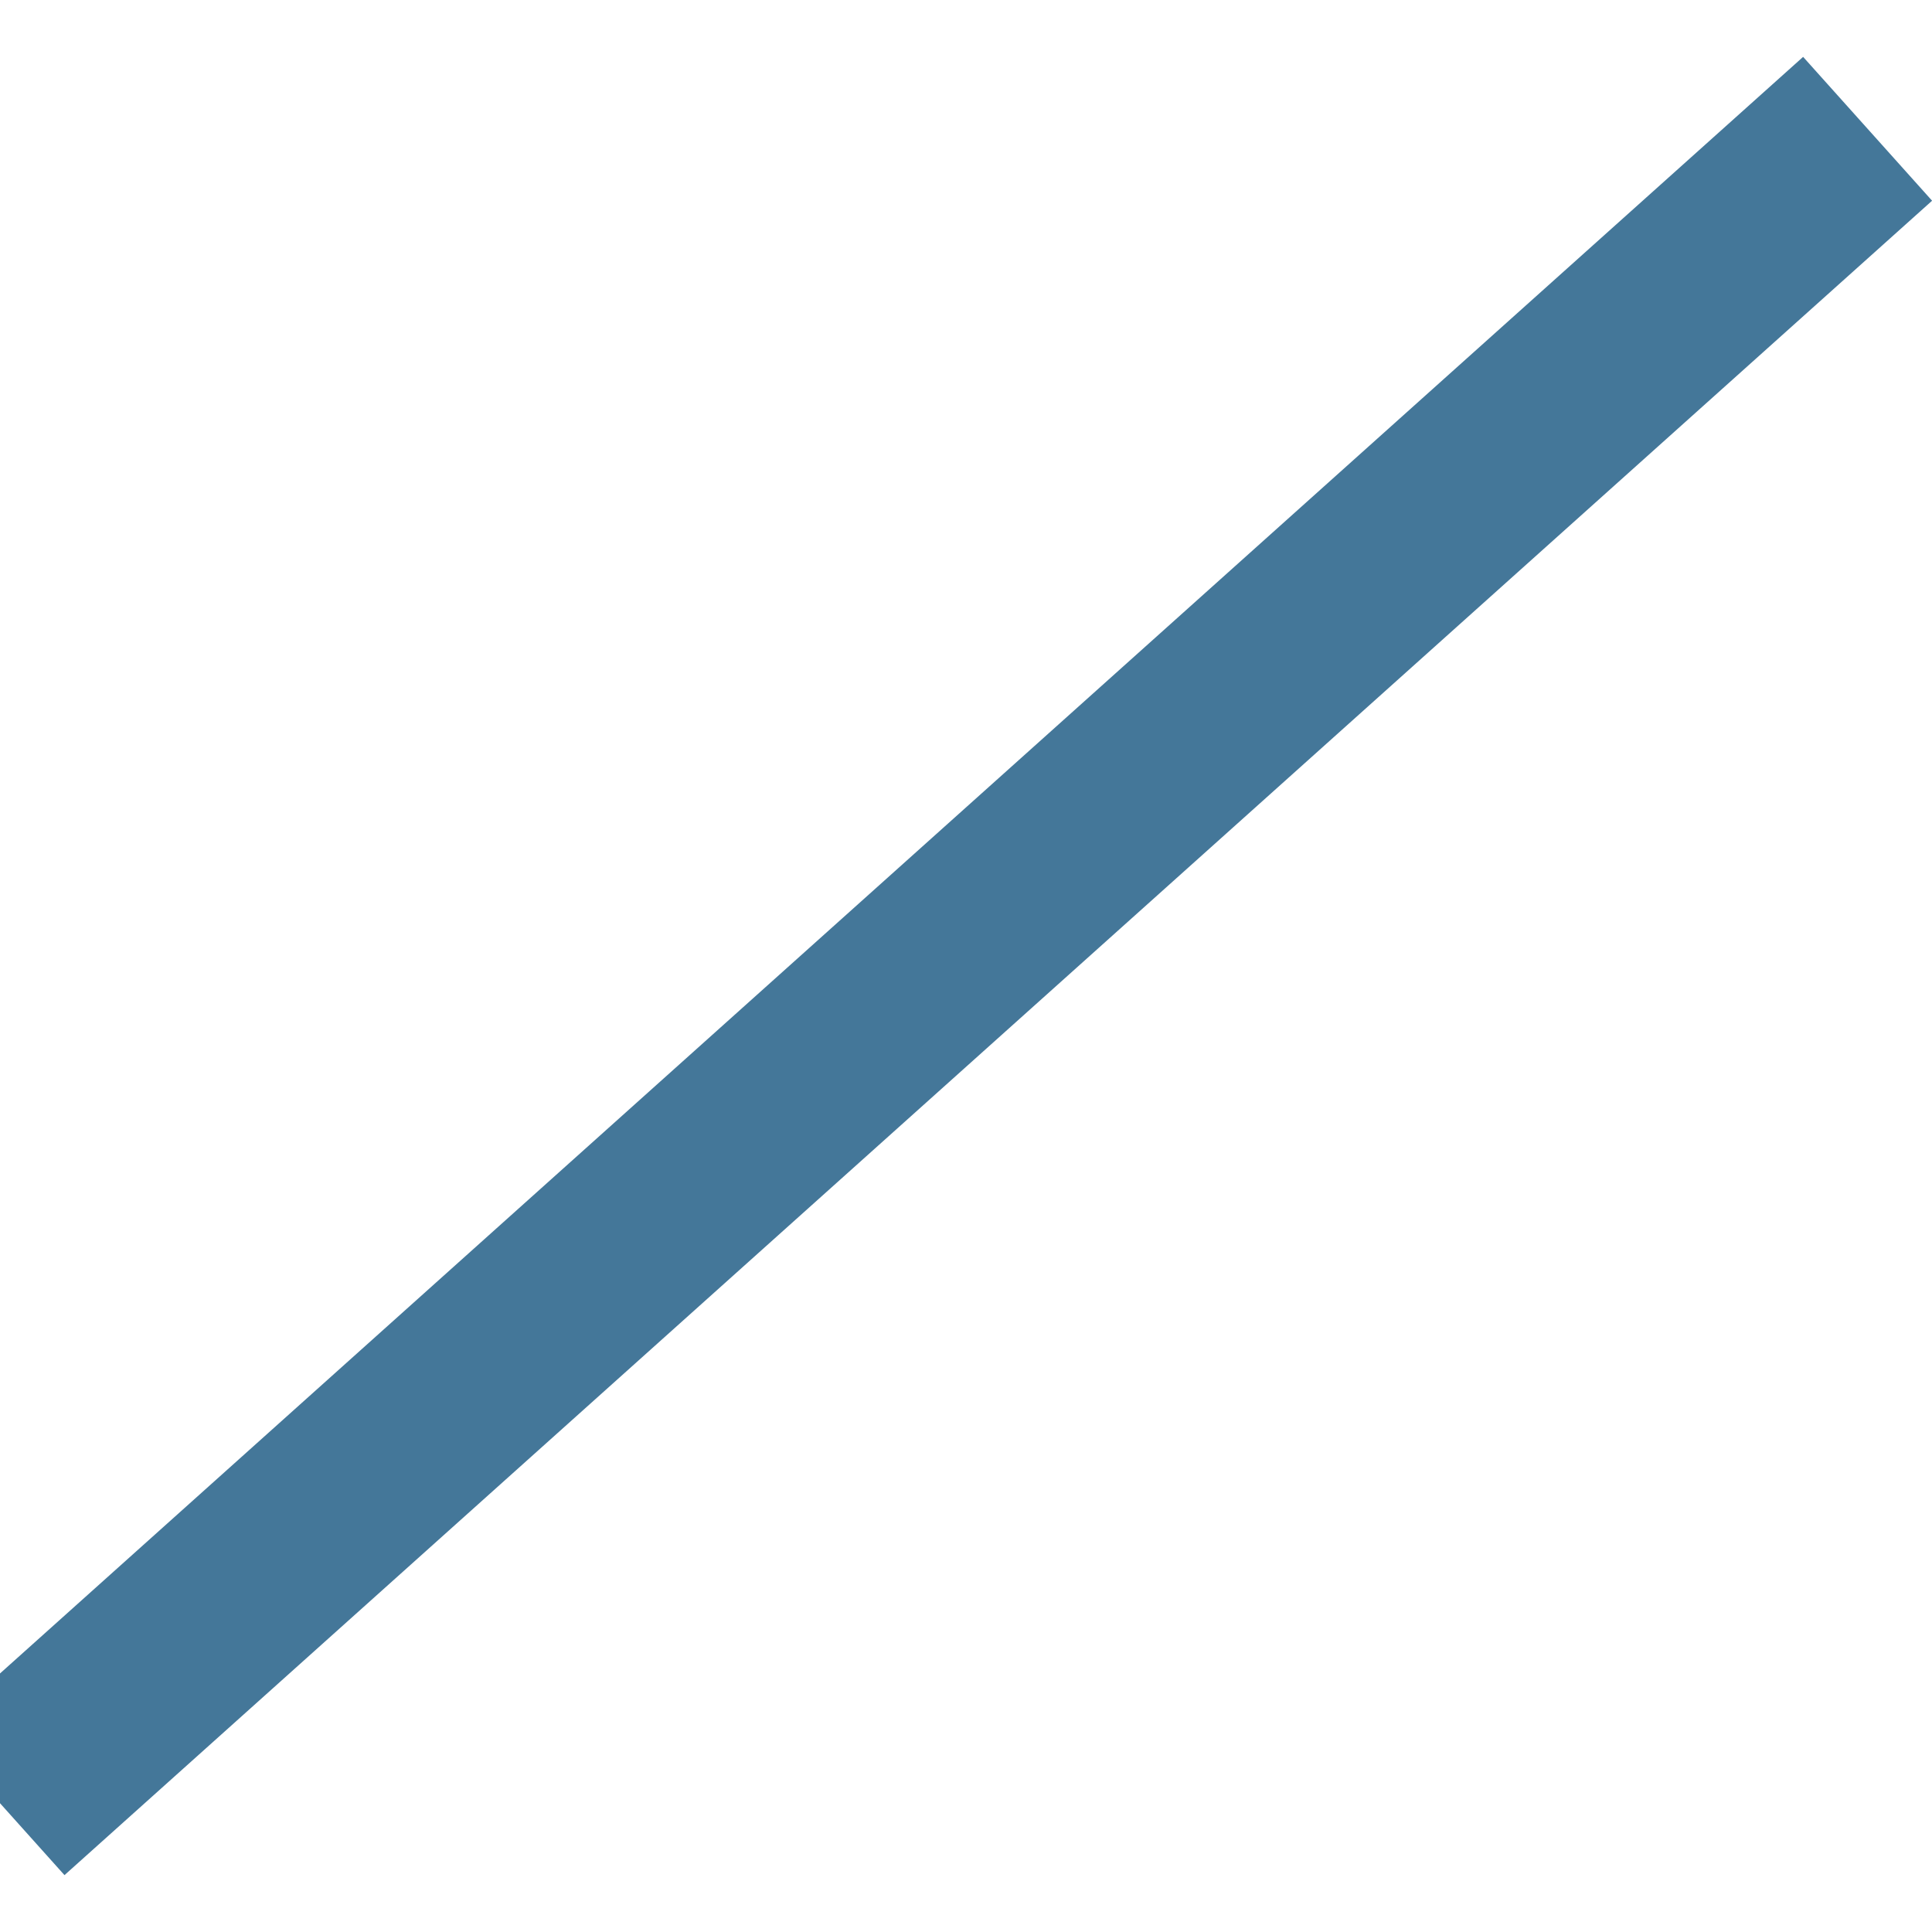
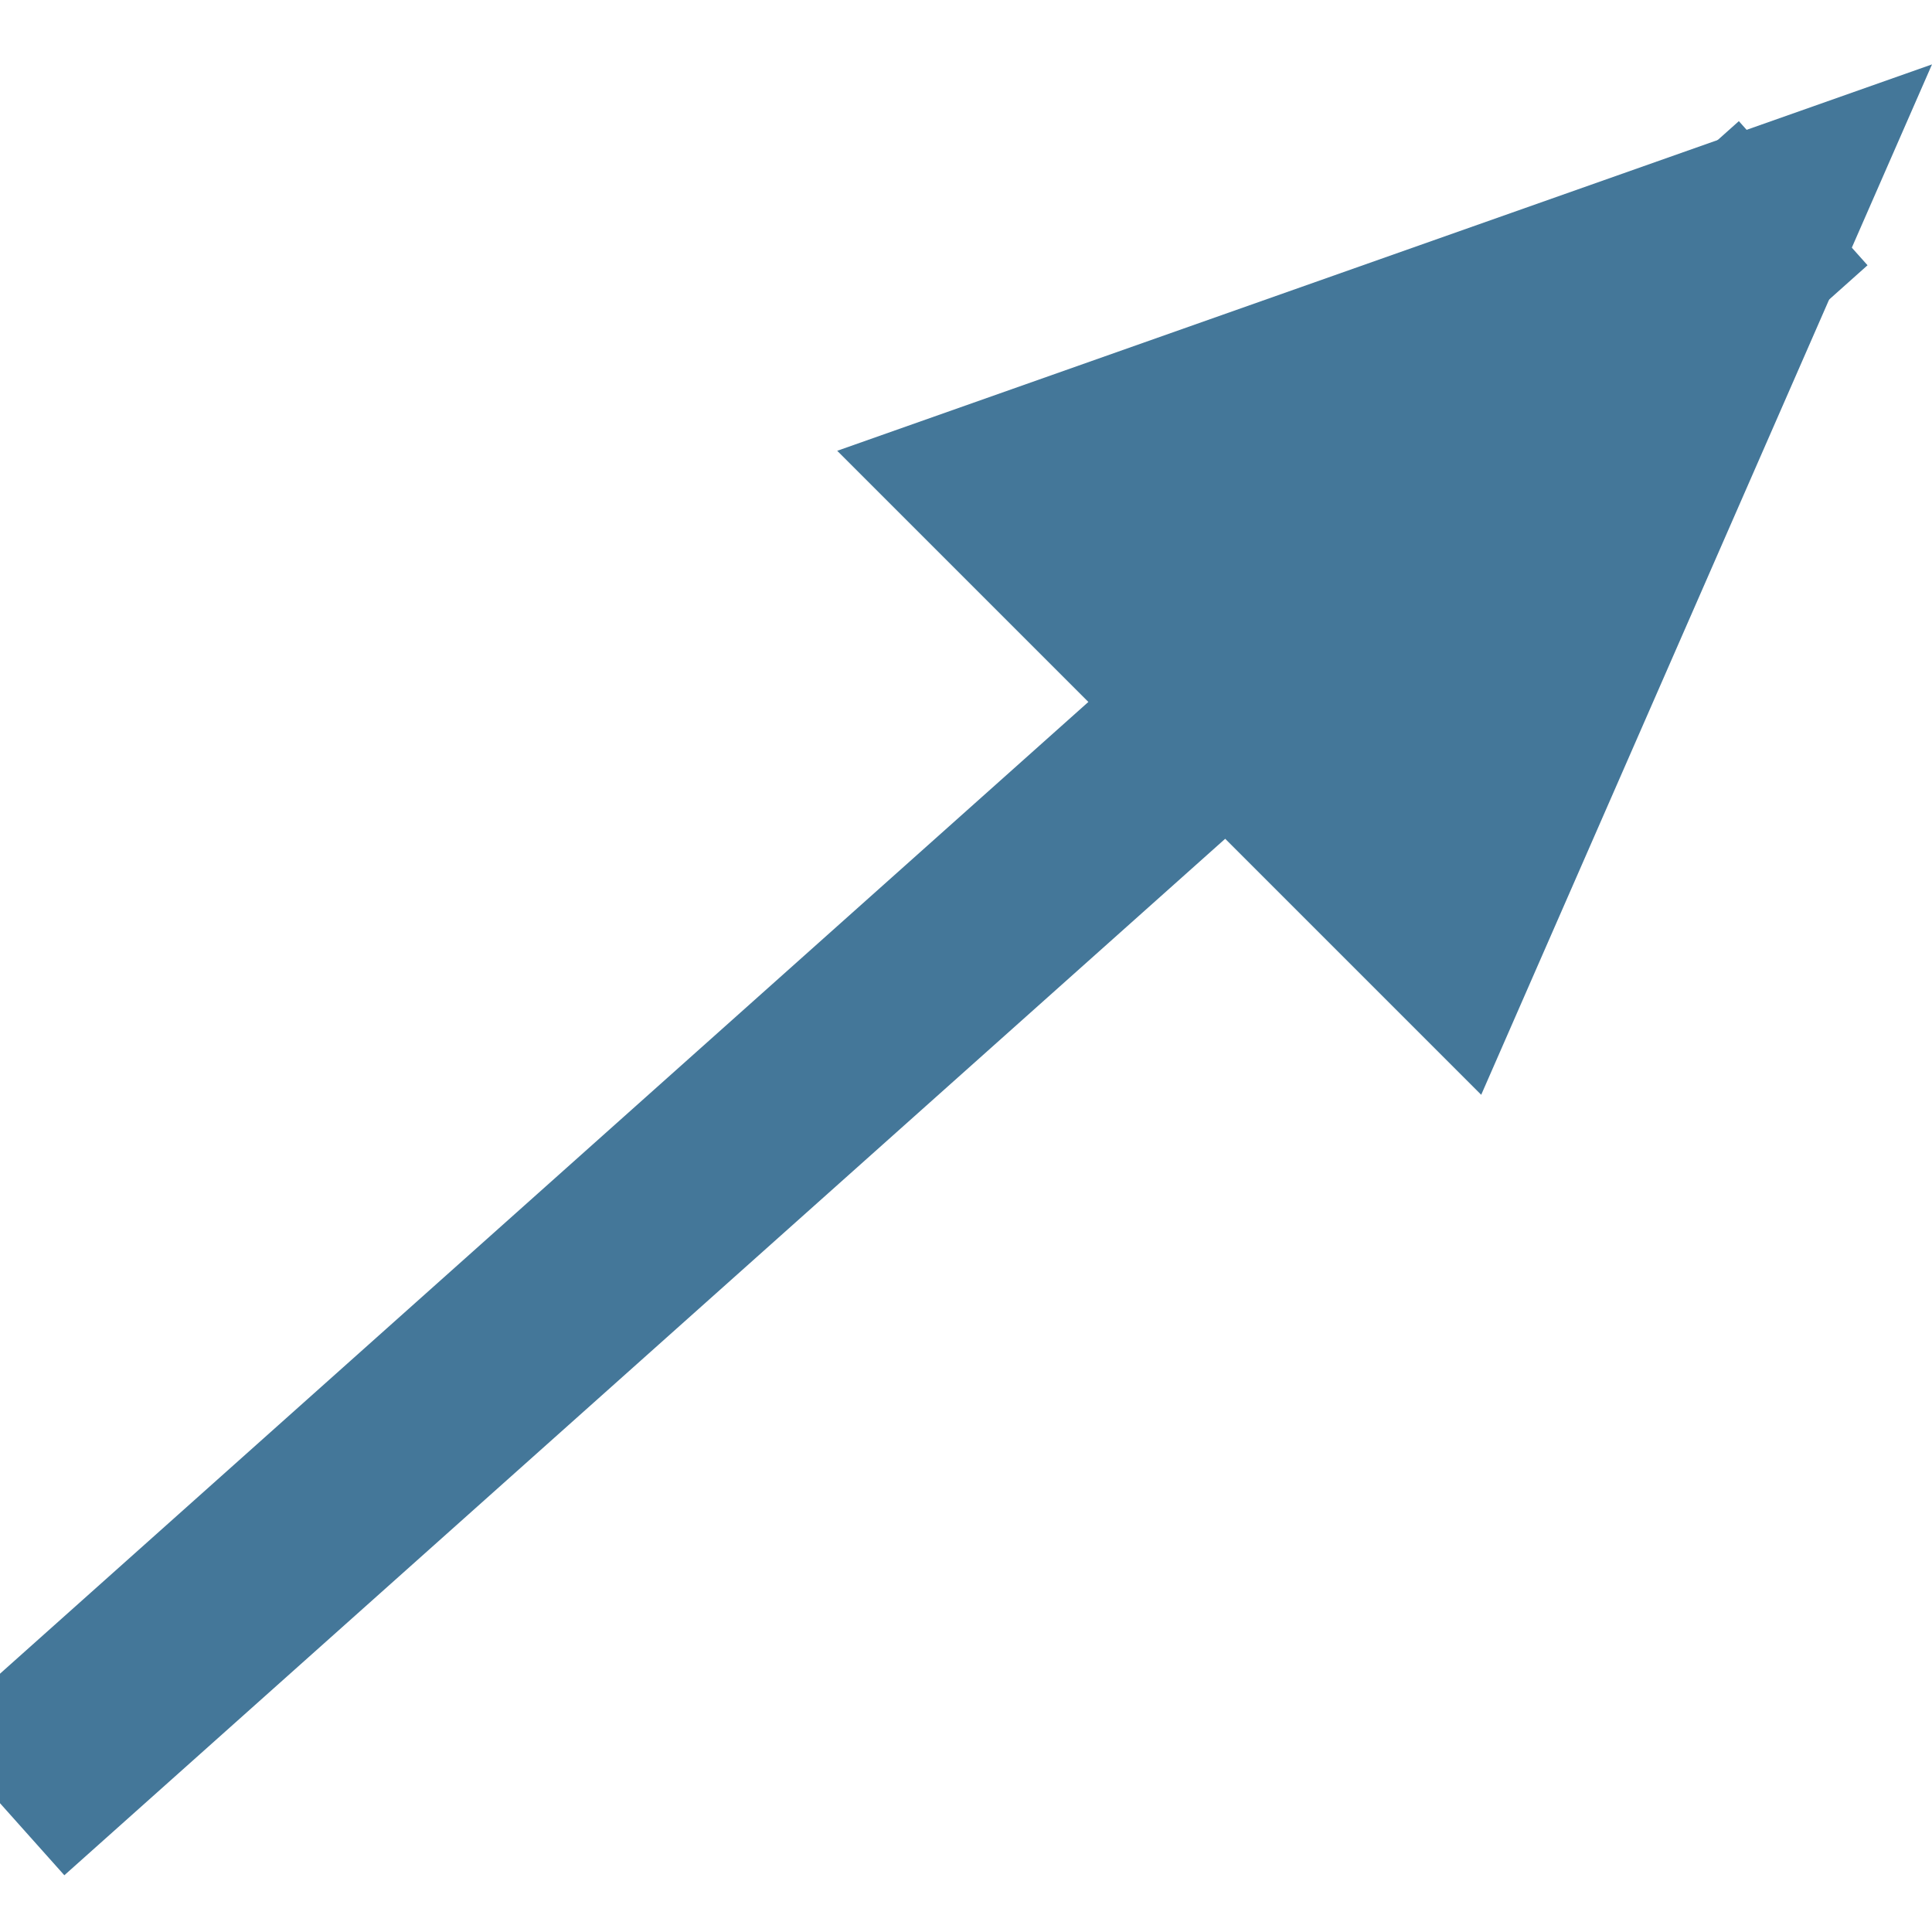
<svg xmlns="http://www.w3.org/2000/svg" viewBox="0 0 30 30">
-   <defs>
-     <marker markerWidth="6" markerHeight="6" refX="5" refY="3" orient="auto">
-       <polygon points="0 0 6,3 0,6" />
-     </marker>
-   </defs>
-   <line class="ea-button" style="stroke:url(#easyAnnotatorBtnGradient) #447799;stroke-width:3;" marker-end="url(#arrow-marker87667)" y1="28" x2="29" y2="2" />
+   <line class="ea-button" style="stroke:url(#easyAnnotatorBtnGradient) #447799;stroke-width:3;" y1="28" x2="28" y2="3" />
+   <polygon style="fill:url(#easyAnnotatorBtnGradient) #447799;" points="13,7 23,17 30,1" />
</svg>
